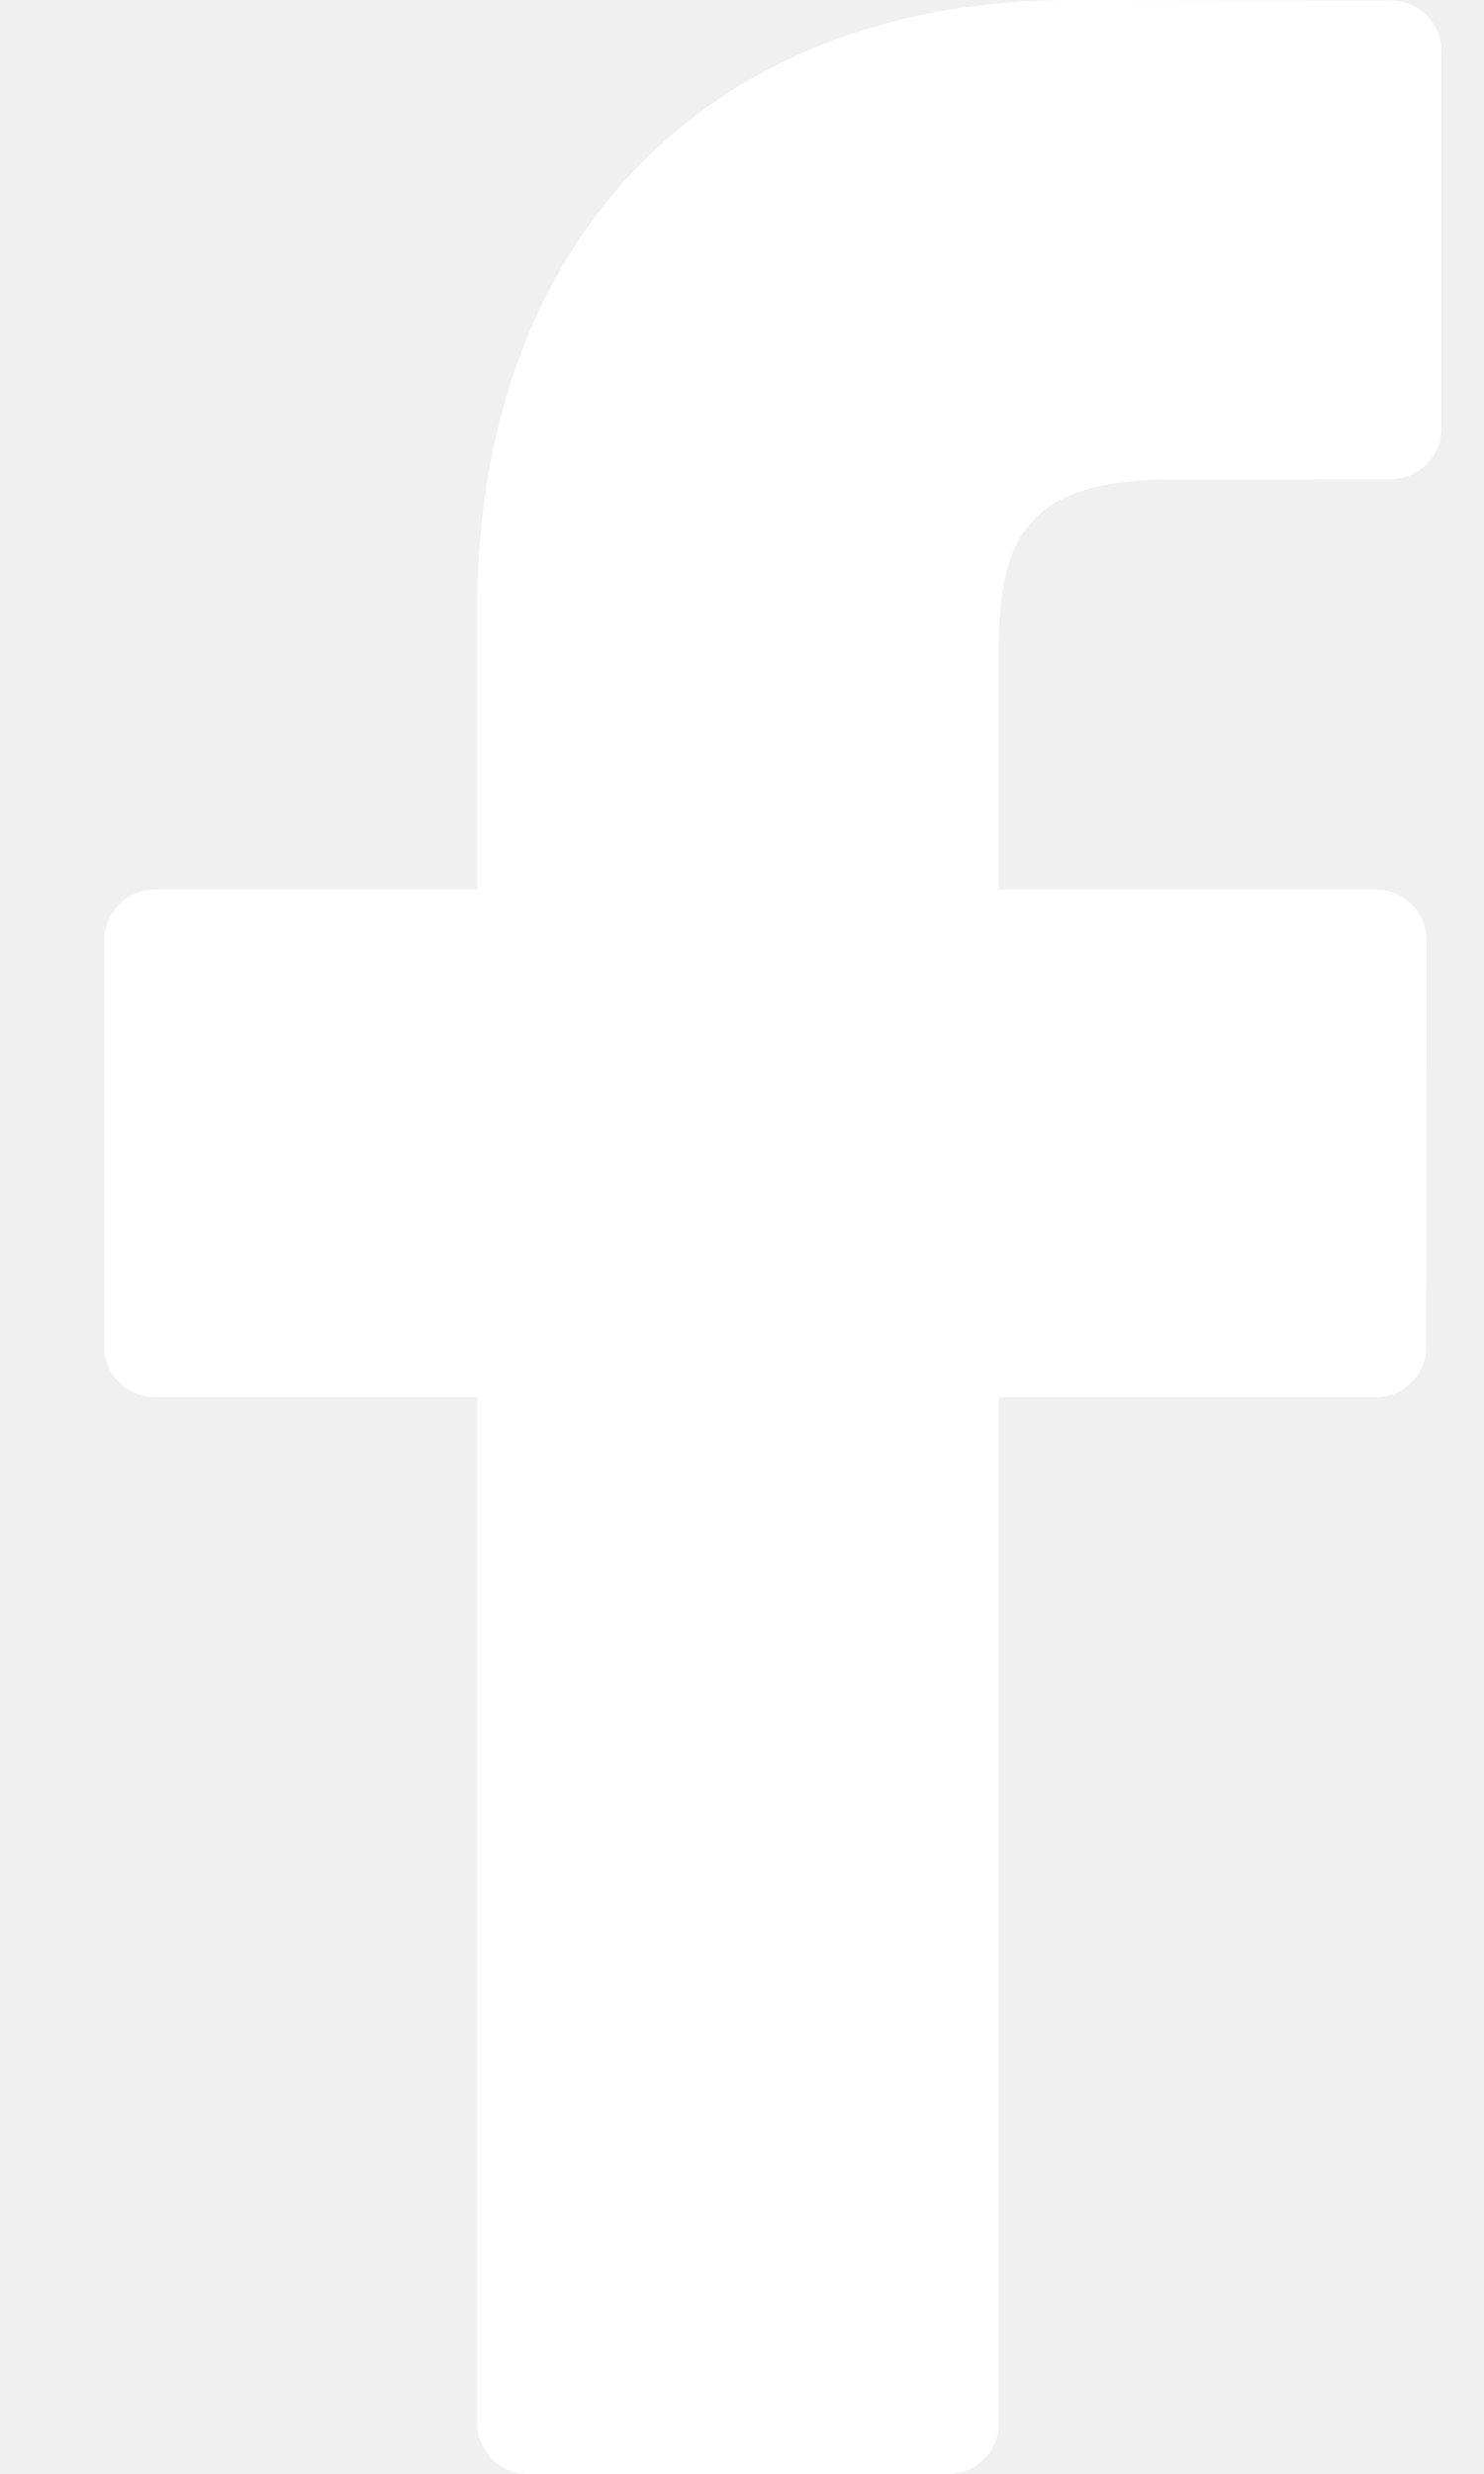
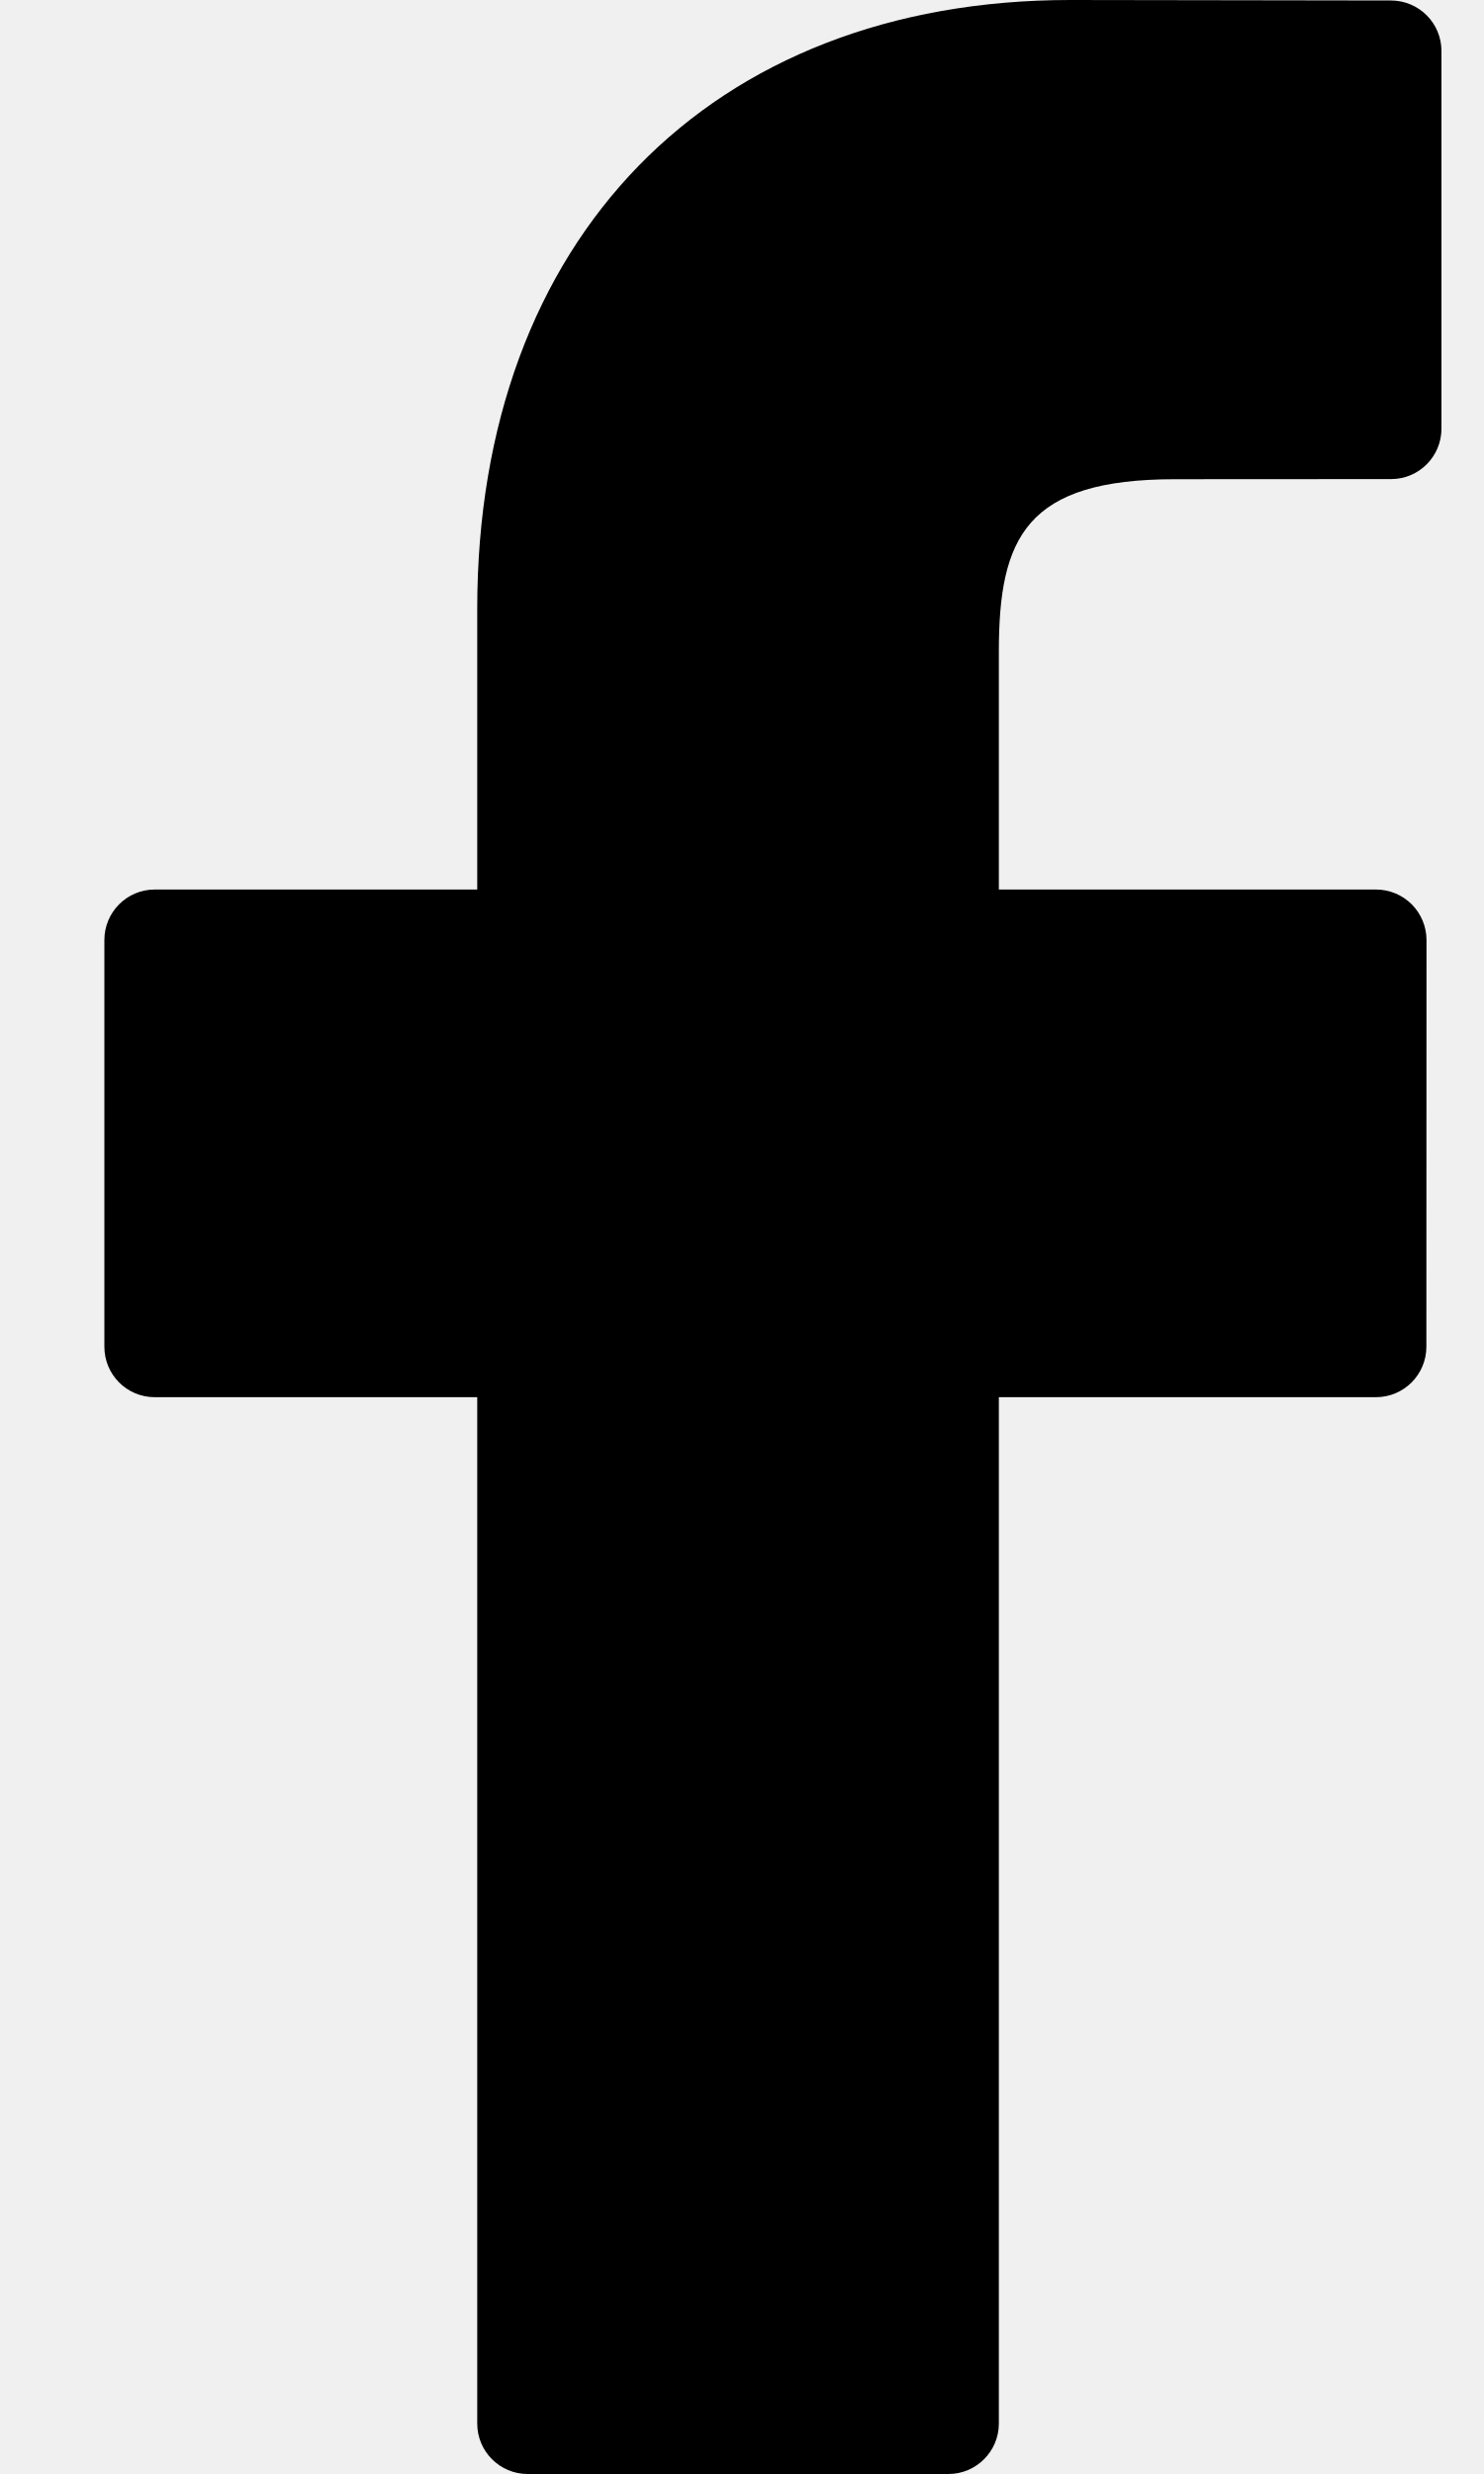
<svg xmlns="http://www.w3.org/2000/svg" width="12" height="20" viewBox="0 0 12 20" fill="none">
-   <path d="M11.249 0.004L8.656 0C5.742 0 3.859 1.932 3.859 4.922V7.191H1.251C1.026 7.191 0.844 7.374 0.844 7.599V10.887C0.844 11.113 1.026 11.295 1.251 11.295H3.859V19.592C3.859 19.817 4.041 20 4.267 20H7.669C7.894 20 8.077 19.817 8.077 19.592V11.295H11.126C11.351 11.295 11.534 11.113 11.534 10.887L11.535 7.599C11.535 7.491 11.492 7.388 11.416 7.311C11.339 7.234 11.235 7.191 11.127 7.191H8.077V5.268C8.077 4.343 8.297 3.874 9.502 3.874L11.249 3.873C11.474 3.873 11.656 3.69 11.656 3.465V0.412C11.656 0.187 11.474 0.005 11.249 0.004Z" fill="white" />
+   <path d="M11.249 0.004L8.656 0C5.742 0 3.859 1.932 3.859 4.922V7.191H1.251C1.026 7.191 0.844 7.374 0.844 7.599V10.887C0.844 11.113 1.026 11.295 1.251 11.295H3.859V19.592C3.859 19.817 4.041 20 4.267 20H7.669C7.894 20 8.077 19.817 8.077 19.592V11.295H11.126C11.351 11.295 11.534 11.113 11.534 10.887L11.535 7.599C11.535 7.491 11.492 7.388 11.416 7.311C11.339 7.234 11.235 7.191 11.127 7.191H8.077V5.268C8.077 4.343 8.297 3.874 9.502 3.874L11.249 3.873C11.474 3.873 11.656 3.69 11.656 3.465V0.412C11.656 0.187 11.474 0.005 11.249 0.004Z" fill="currentColor" />
</svg>
